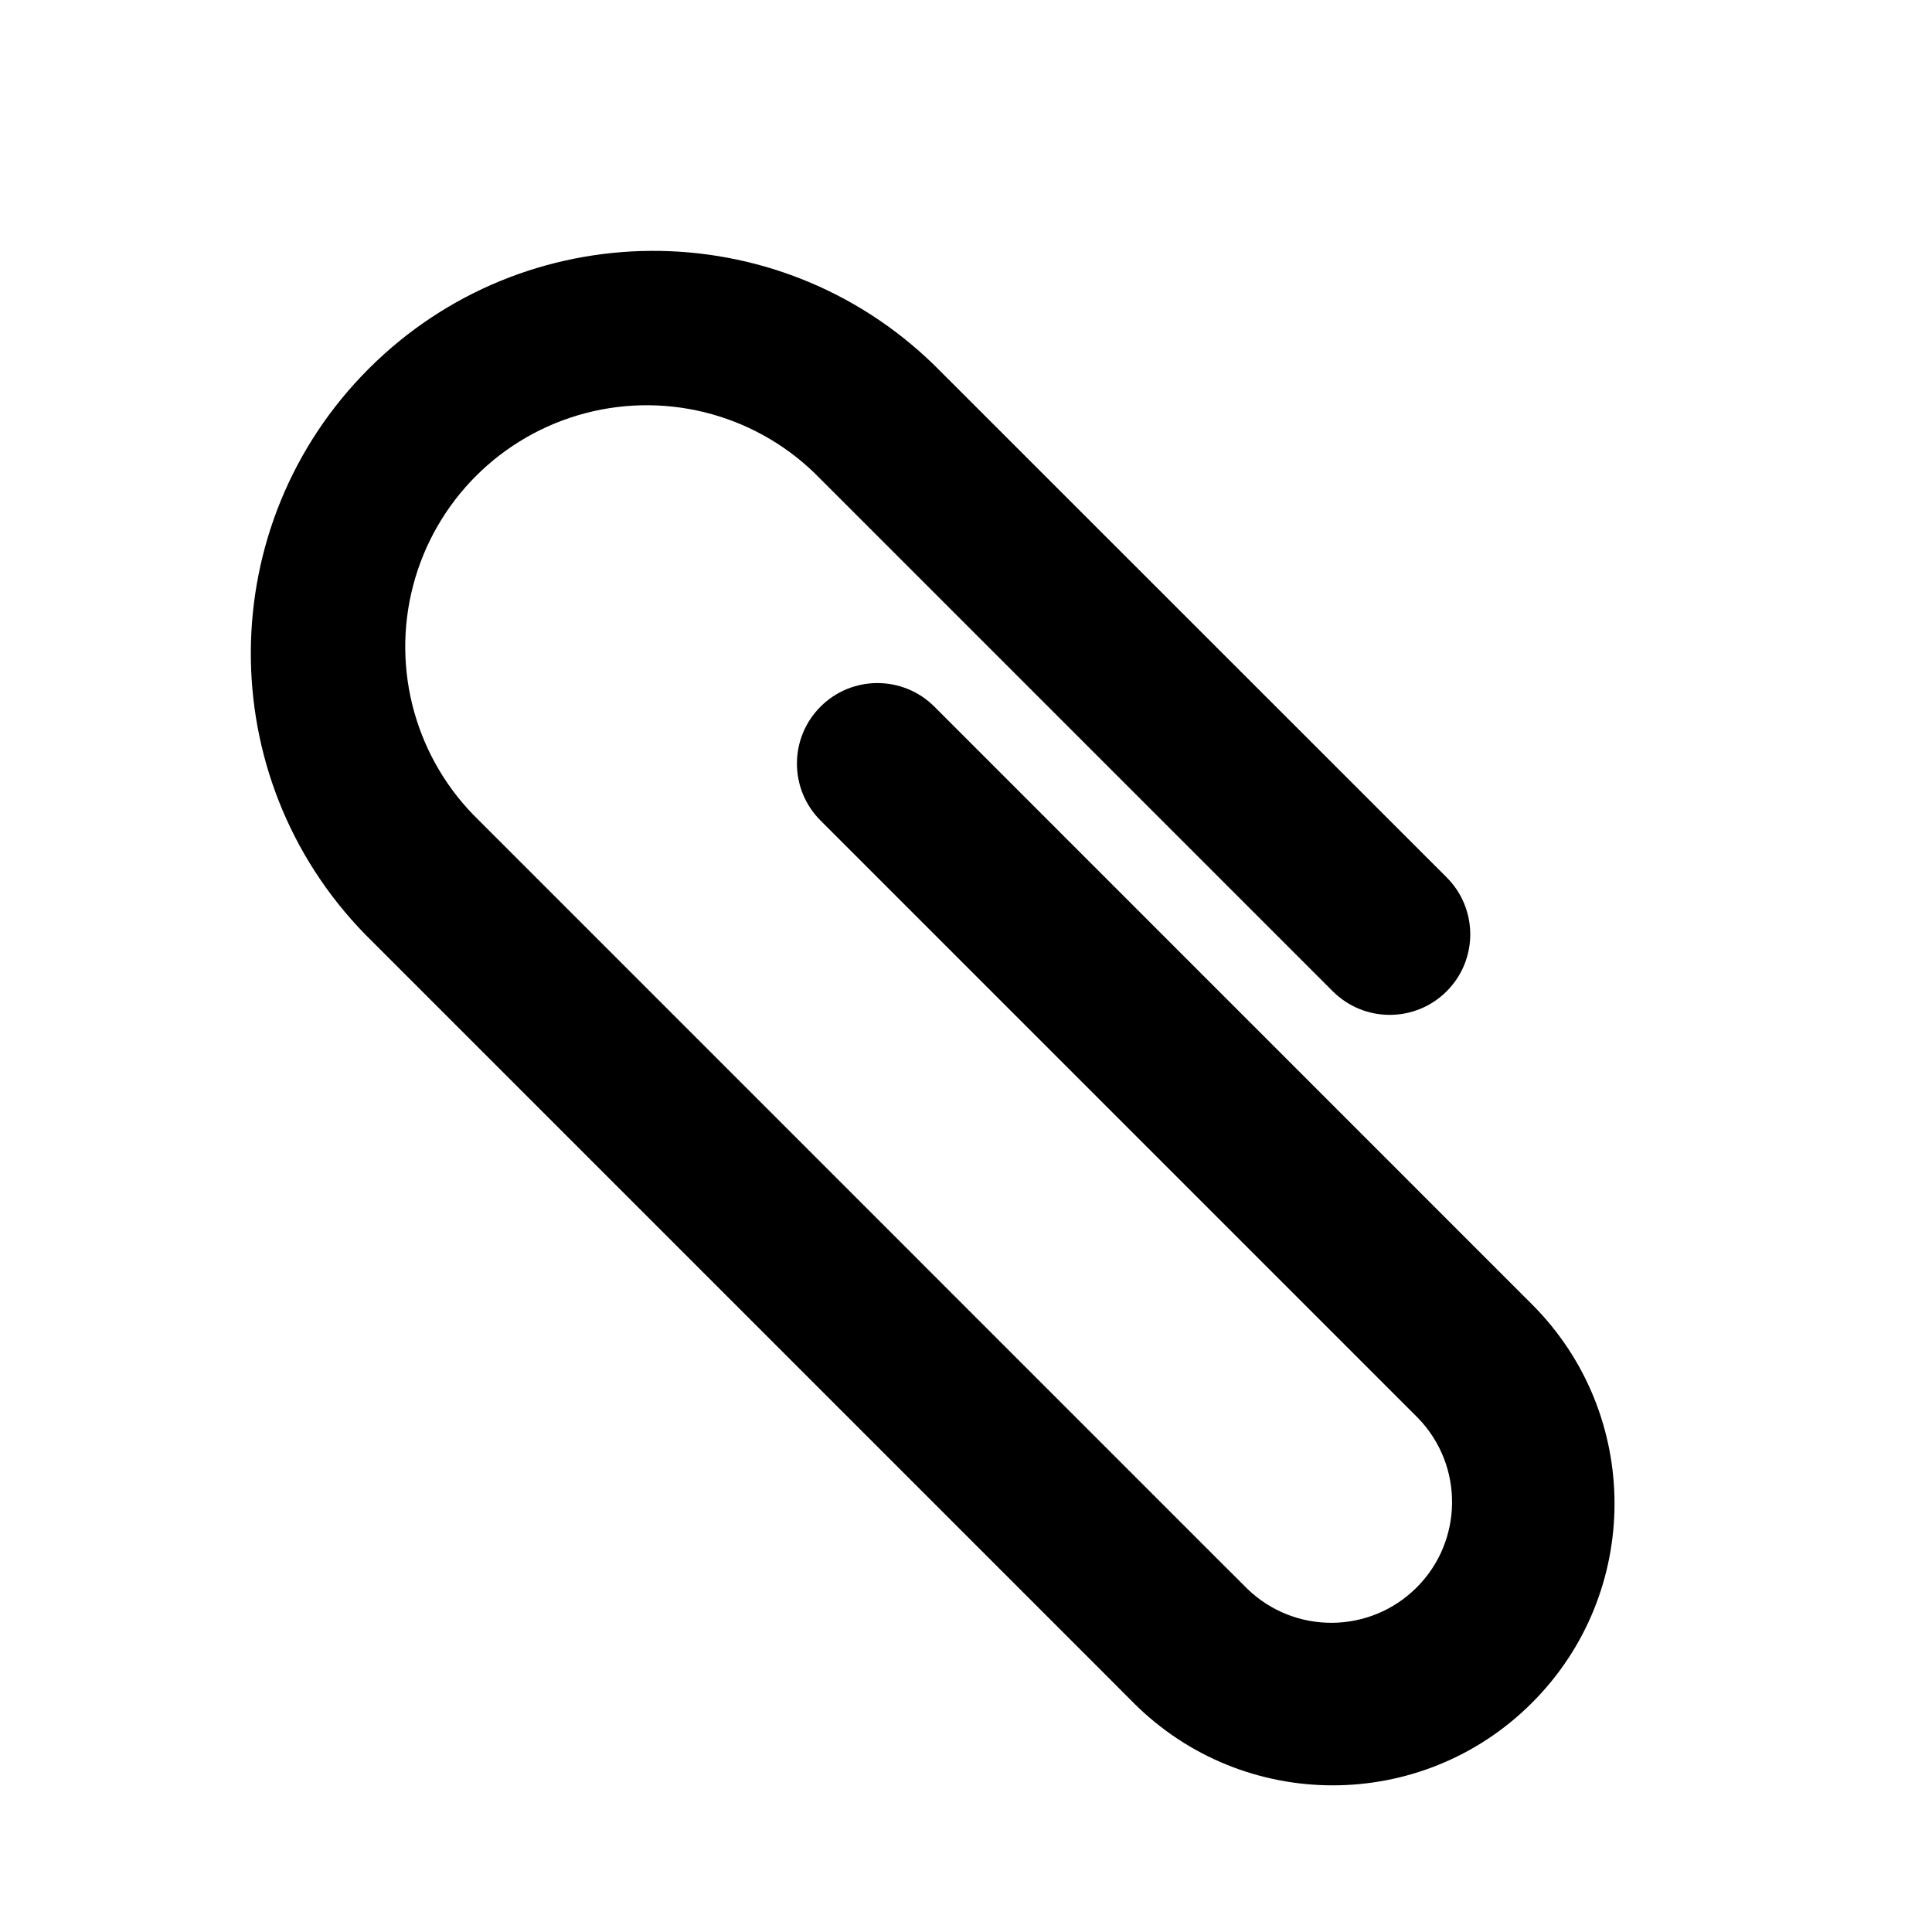
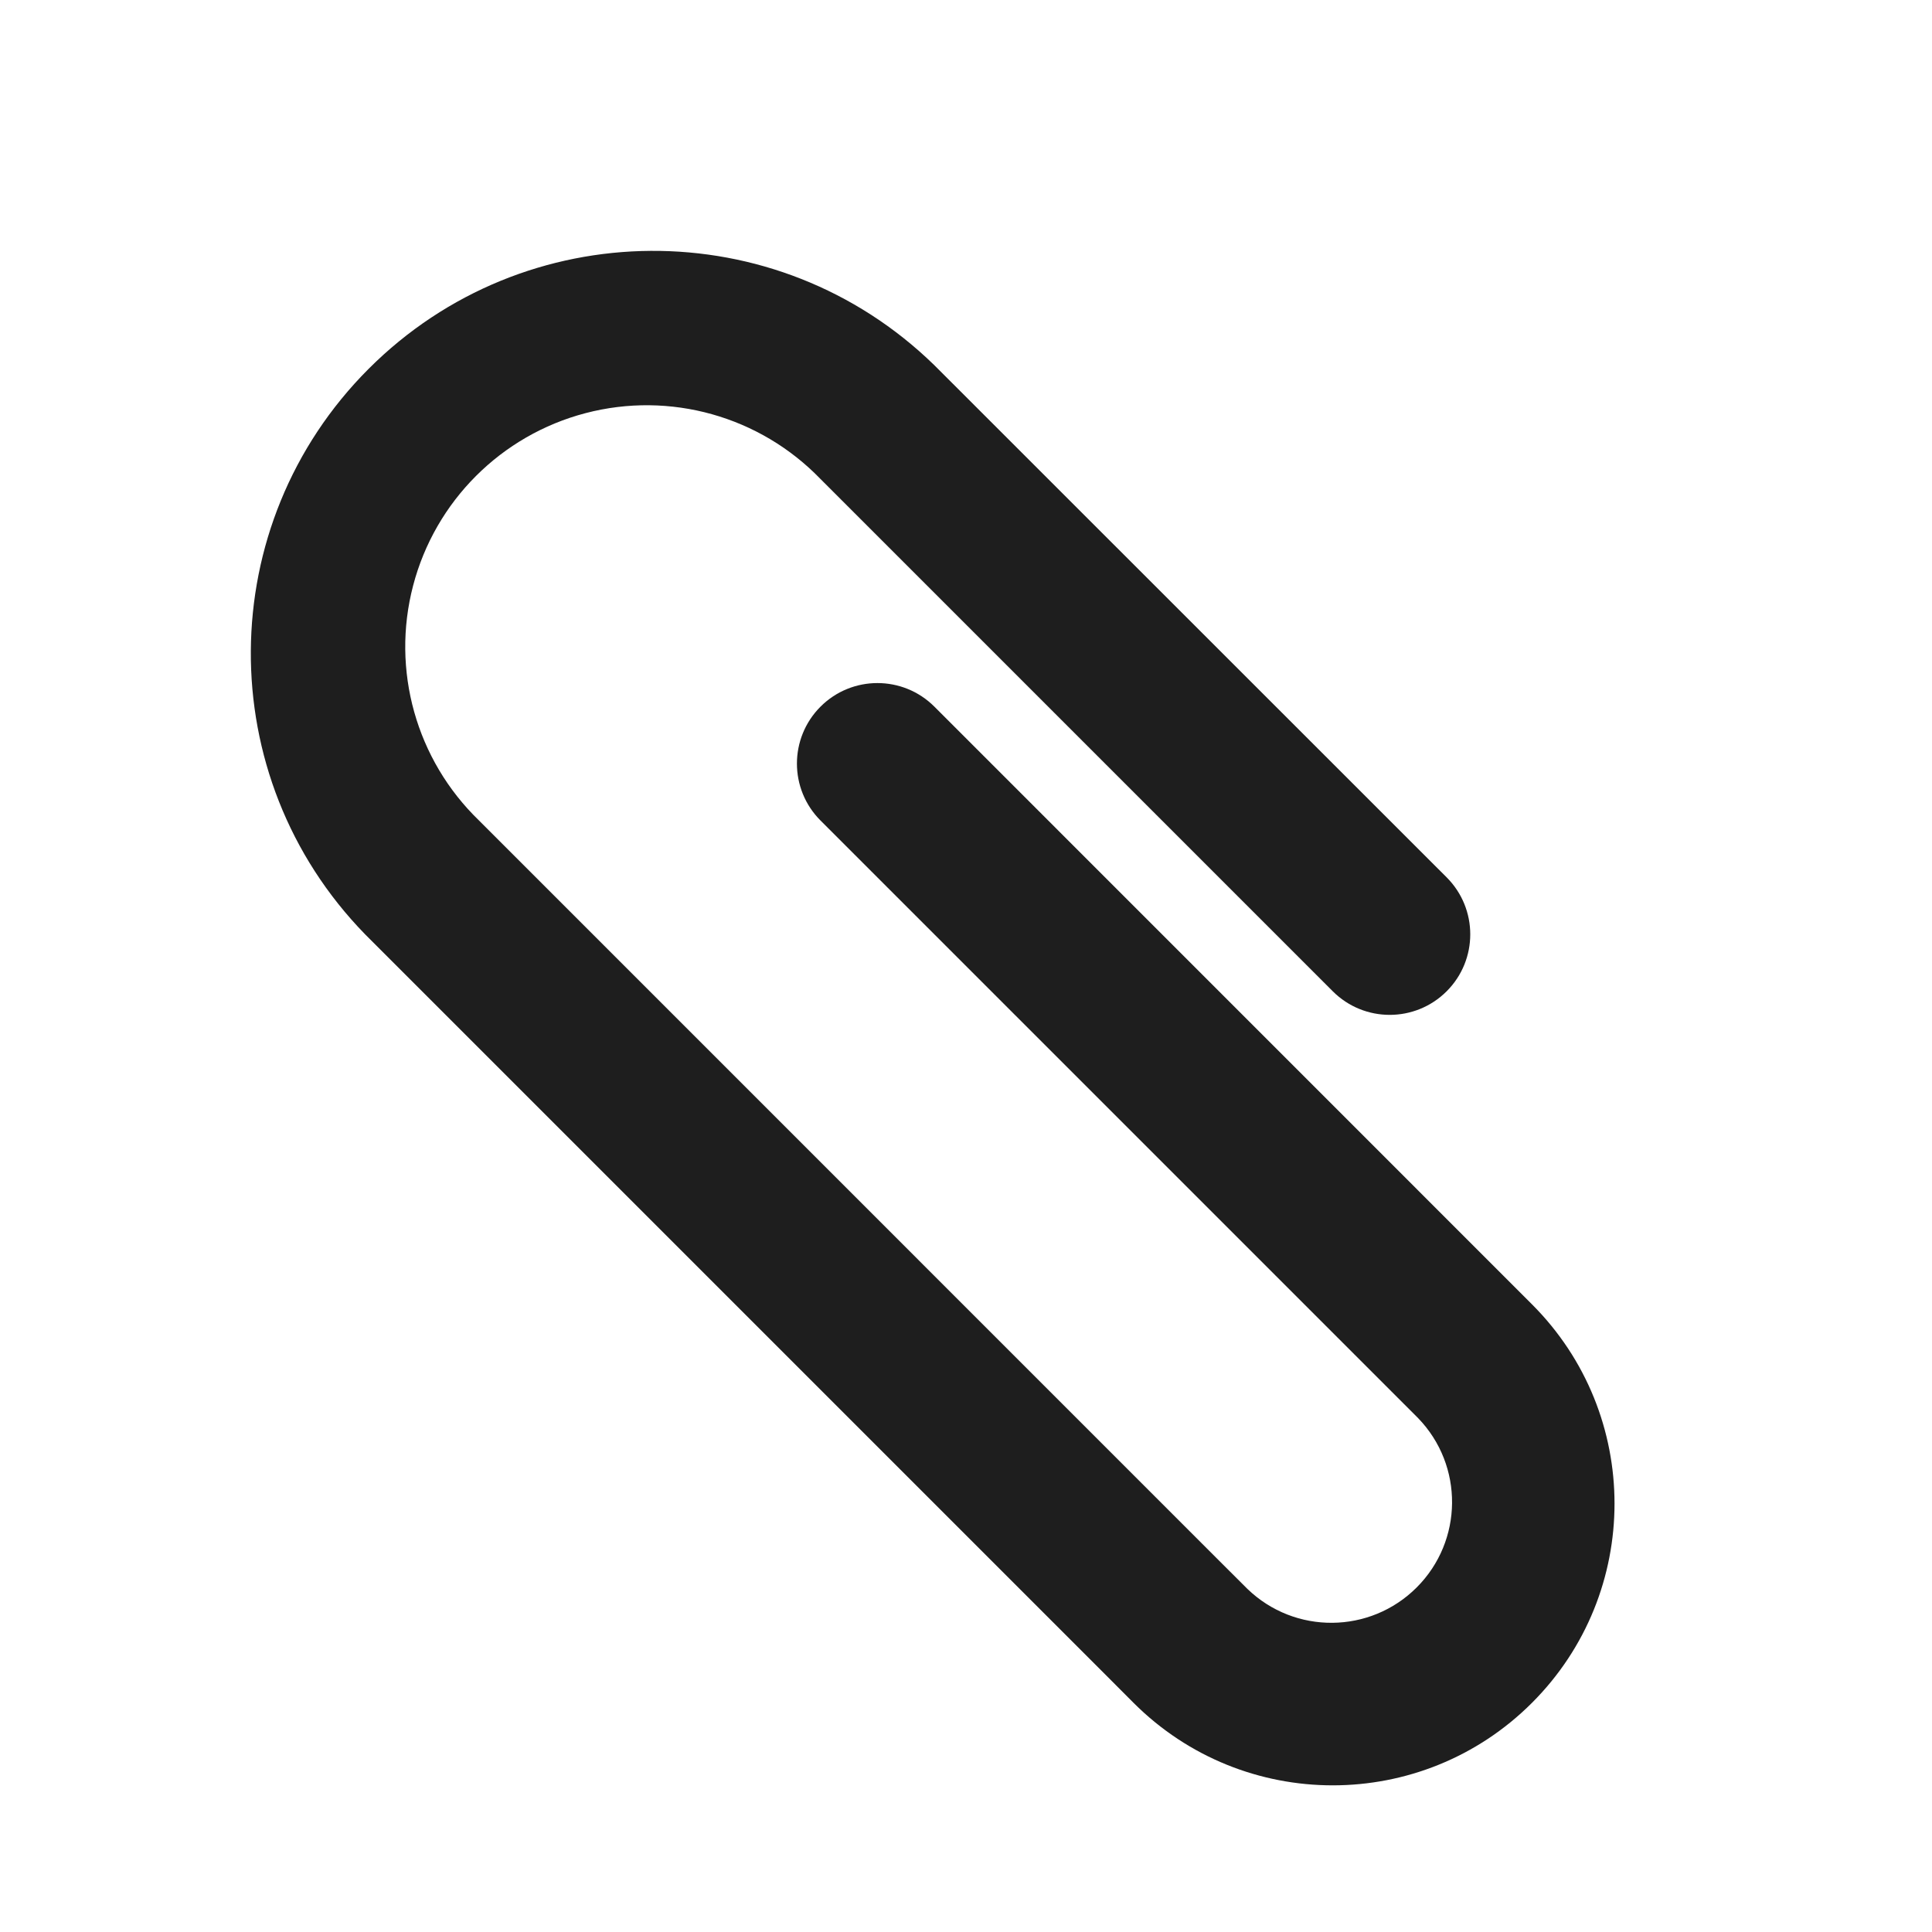
- <svg xmlns="http://www.w3.org/2000/svg" viewBox="0 0 24 24">
-   <path d="M13.728 20.799l-9.192-9.192a5 5 0 017.07-7.071l6.365 6.363a1 1 0 01-1.415 1.415L10.192 5.95a3 3 0 10-4.242 4.242l9.192 9.193.354.353a1.5 1.5 0 002.121-2.121l-.354-.354-7.07-7.07a1 1 0 011.414-1.415l7.07 7.071.354.354a3.5 3.5 0 01-4.95 4.95l-.353-.354z" />
+ <svg xmlns="http://www.w3.org/2000/svg" width="24" height="24">
+   <path fill="#1e1e1e" d="M13.728 20.799l-9.192-9.192a5 5 0 017.07-7.071l6.365 6.363a1 1 0 01-1.415 1.415L10.192 5.95a3 3 0 10-4.242 4.242l9.192 9.193.354.353a1.5 1.5 0 002.121-2.121l-.354-.354-7.07-7.07a1 1 0 011.414-1.415l7.07 7.071.354.354a3.5 3.5 0 01-4.95 4.95l-.353-.354z" />
</svg>
